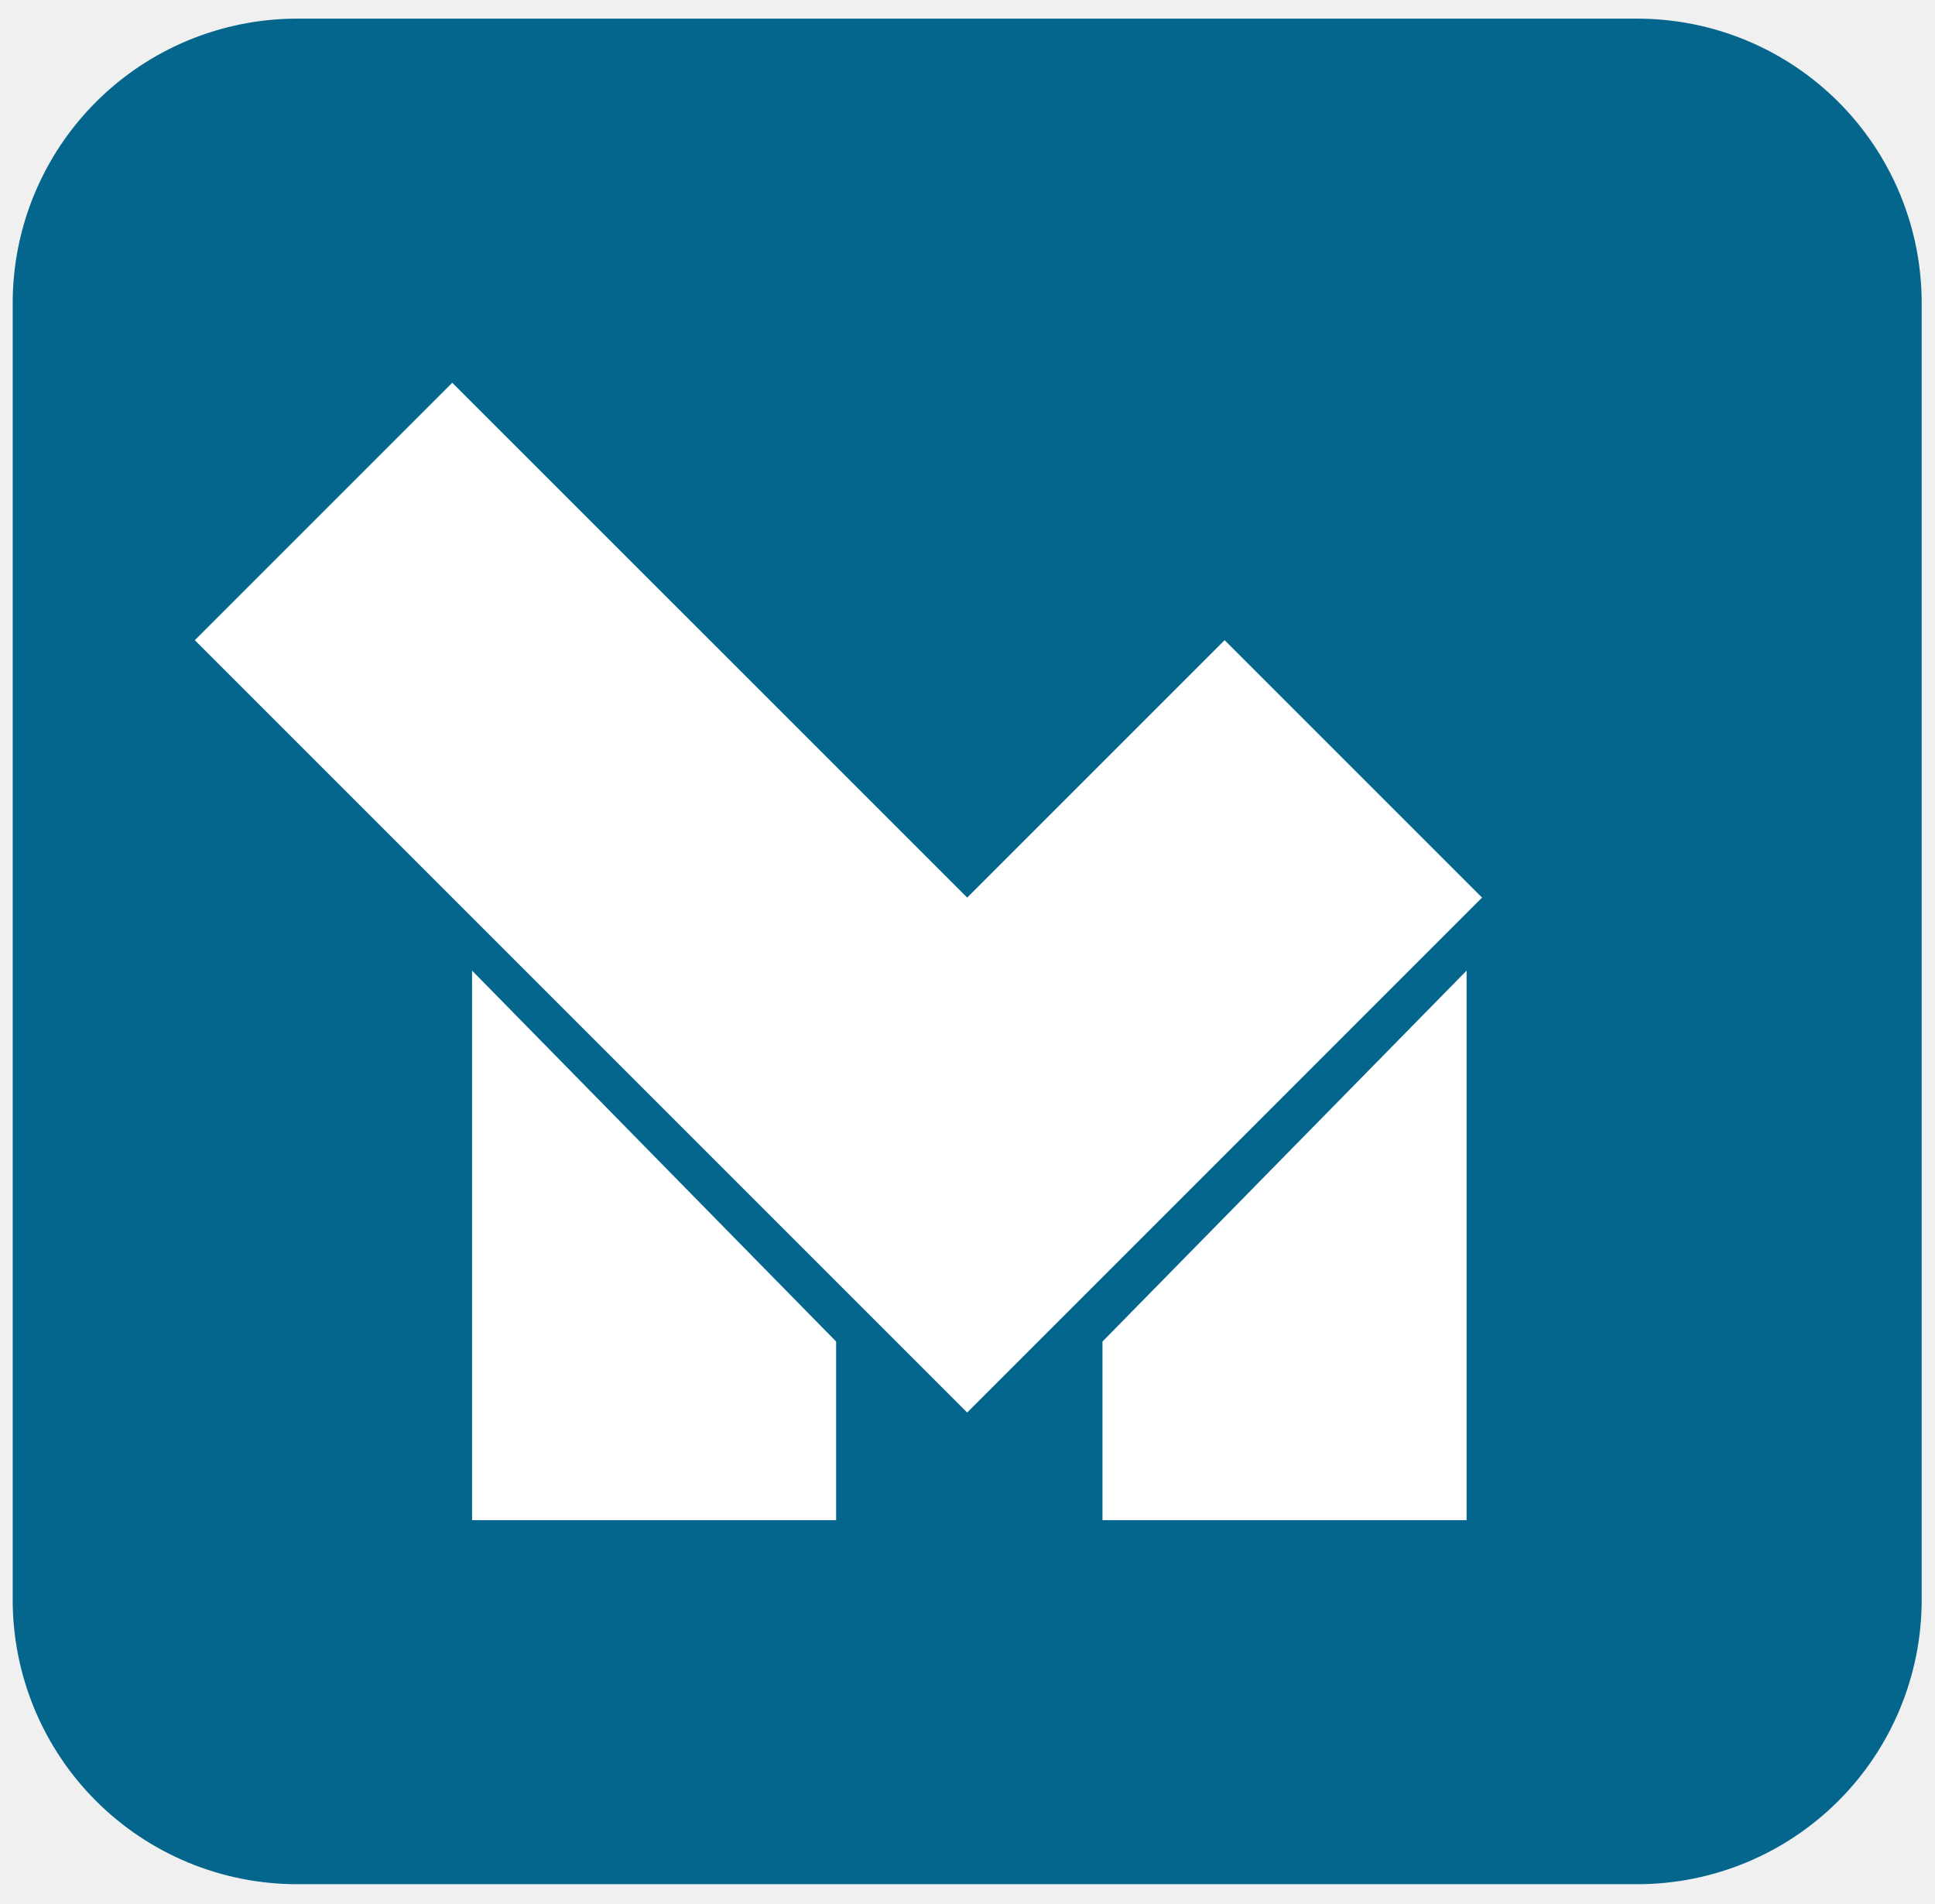
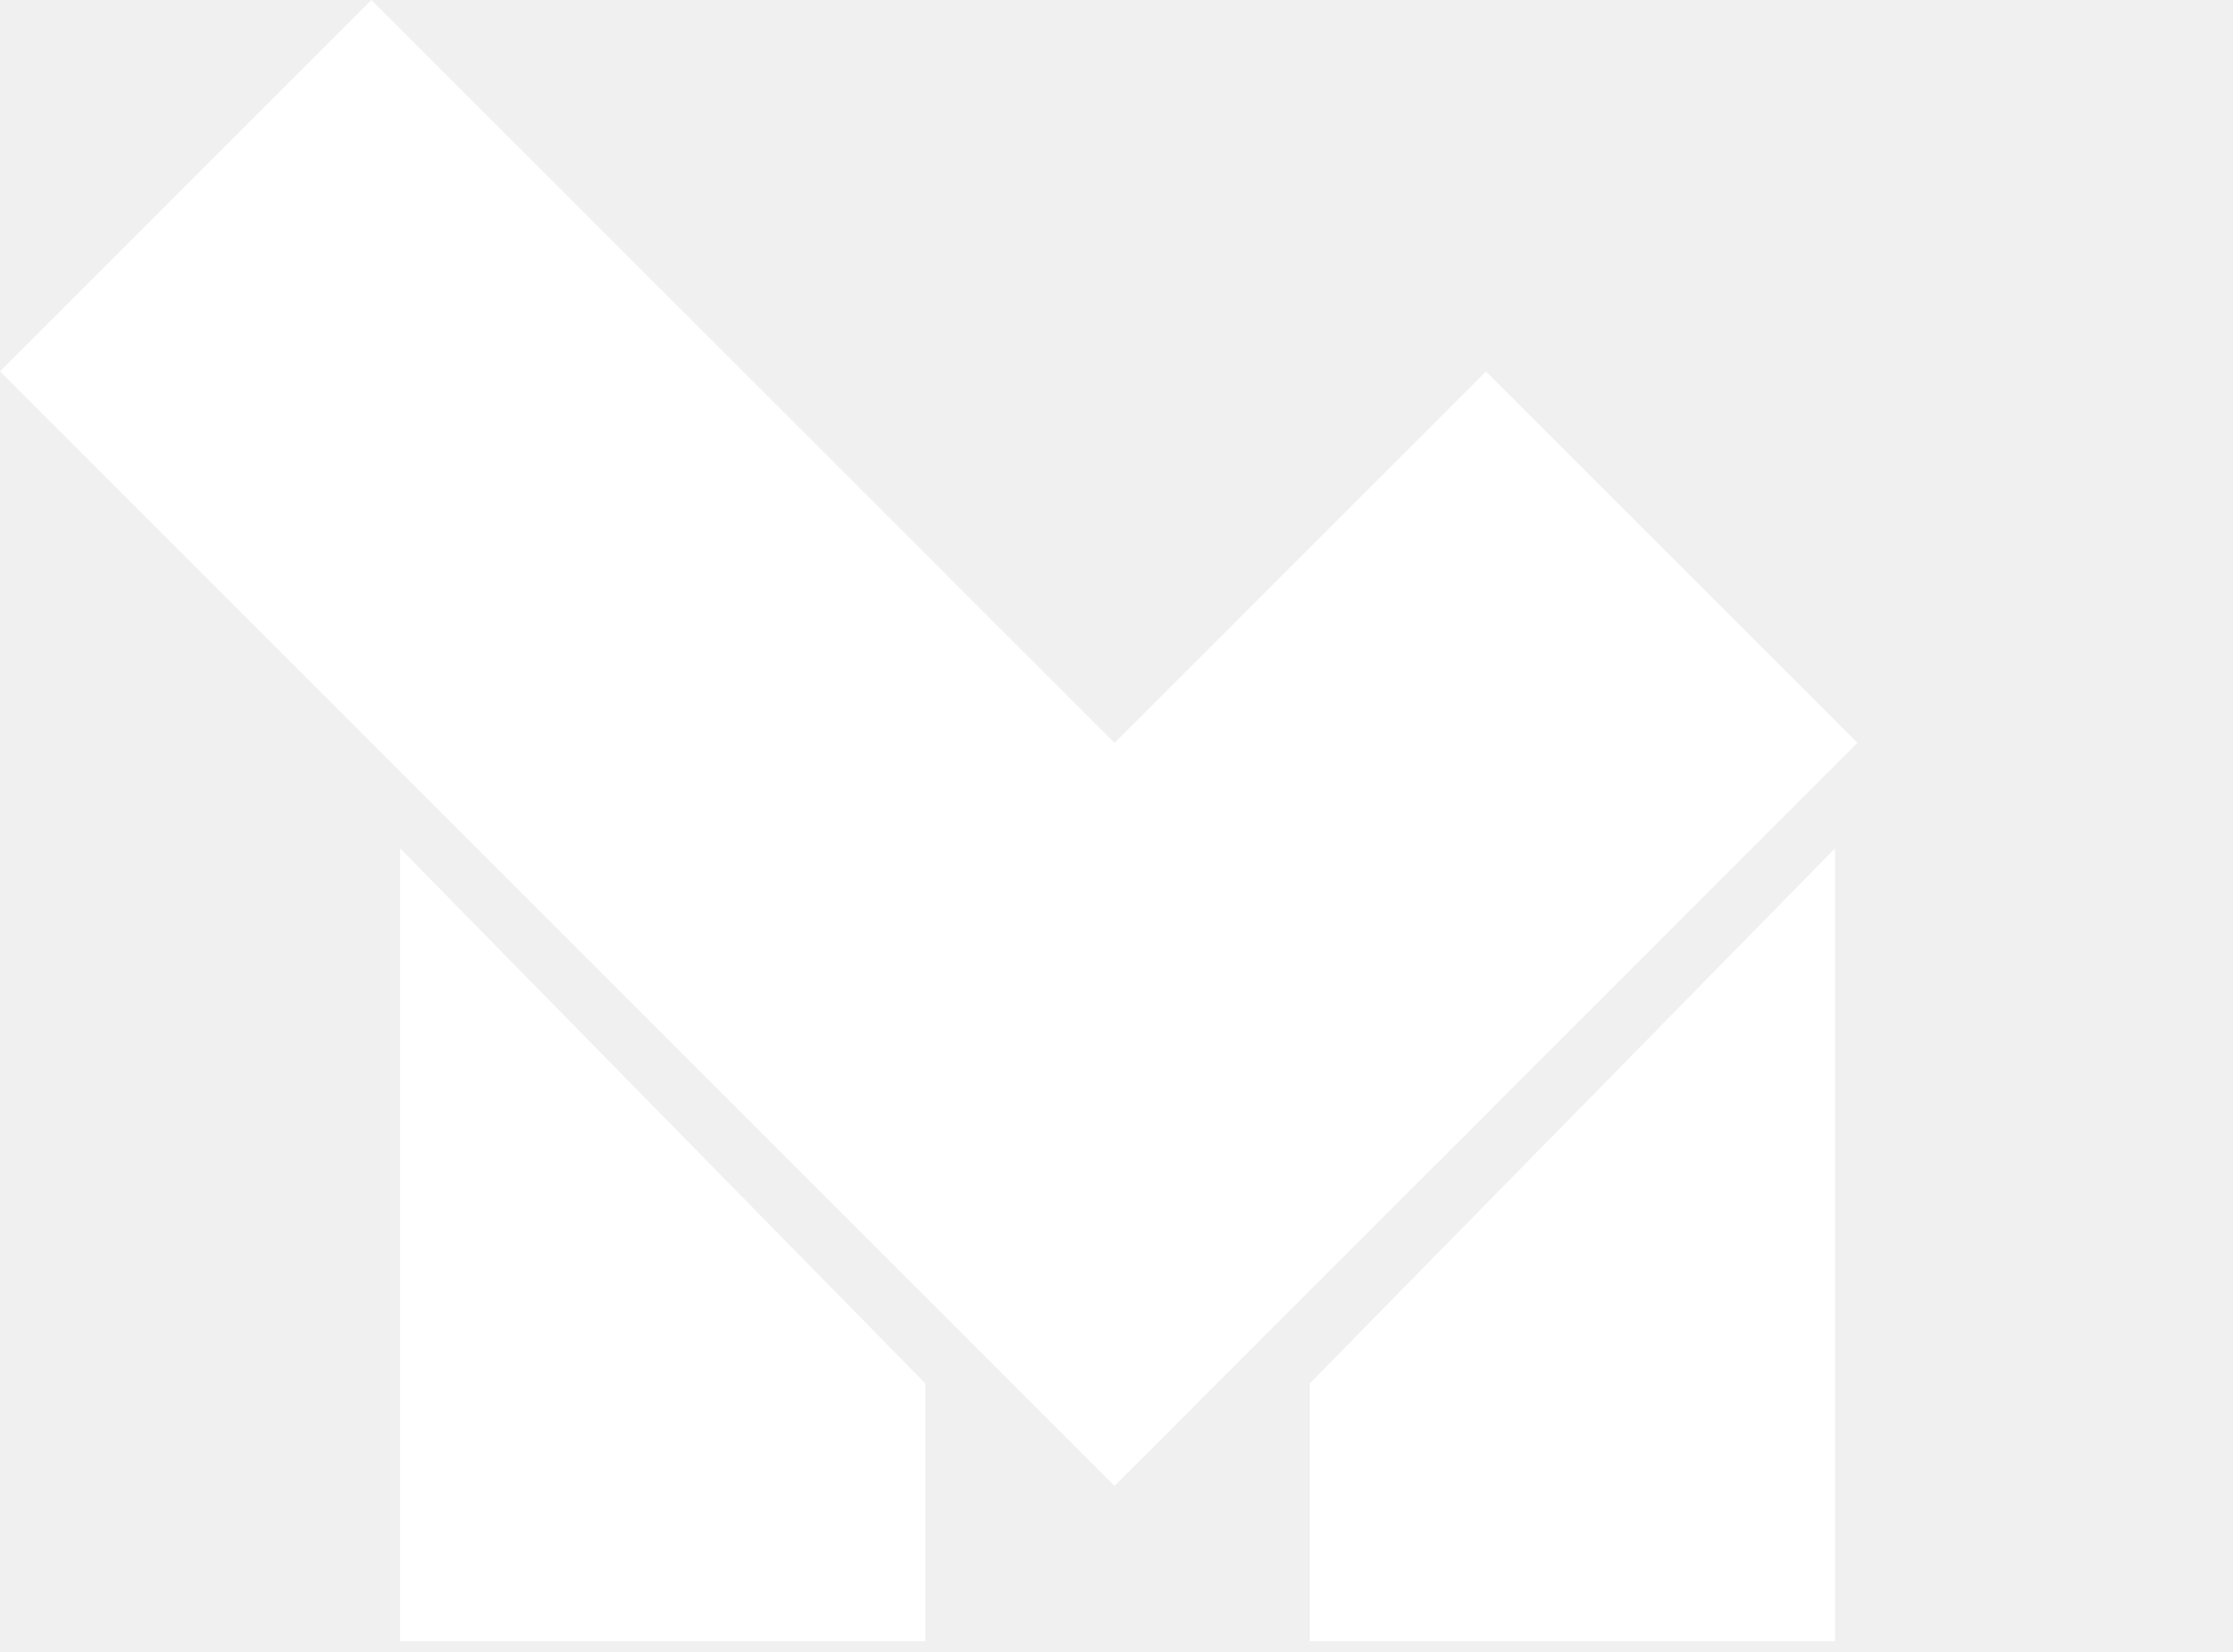
- <svg xmlns="http://www.w3.org/2000/svg" width="247" height="243" viewBox="0 0 247 243" fill="none">
-   <path d="M209 2.38C208.64 2.38 208.29 2.38 207.93 2.38H39C38.64 2.38 38.28 2.38 37.92 2.38C28.294 2.383 19.062 6.208 12.255 13.015C5.448 19.822 1.623 29.053 1.62 38.68V204.23C1.623 213.855 5.448 223.086 12.256 229.891C19.063 236.697 28.294 240.52 37.92 240.52H209C218.626 240.52 227.857 236.697 234.665 229.891C241.472 223.086 245.297 213.855 245.3 204.23V38.68C245.3 29.052 241.476 19.82 234.668 13.012C227.861 6.204 218.627 2.38 209 2.38Z" fill="#05668D" />
-   <path d="M156.32 81.72L123.46 114.58L90.6 81.72L57.73 48.86L24.87 81.72L57.73 114.58L90.6 147.45L123.46 180.31L156.32 147.45L189.18 114.58L156.32 81.72Z" fill="white" />
-   <path d="M187.21 194.05V147.58V123.9L140.73 171.25V194.05H187.21Z" fill="white" />
-   <path d="M60.26 194.05V147.58V123.9L106.73 171.25V194.05H60.26Z" fill="white" />
+ <svg xmlns="http://www.w3.org/2000/svg" width="200" height="148" viewBox="0 0 200 148" fill="none">
+   <path d="M133.09 33.278L99.82 66.556L66.55 33.278L33.27 0L0 33.278L33.27 66.556L66.55 99.844L99.82 133.122L133.09 99.844L166.36 66.556L133.09 33.278Z" fill="white" />
+   <path d="M164.365 147.037V99.976V75.995L117.306 123.947V147.037H164.365Z" fill="white" />
+   <path d="M35.831 147.037V99.976V75.995L82.881 123.947V147.037H35.831Z" fill="white" />
</svg>
